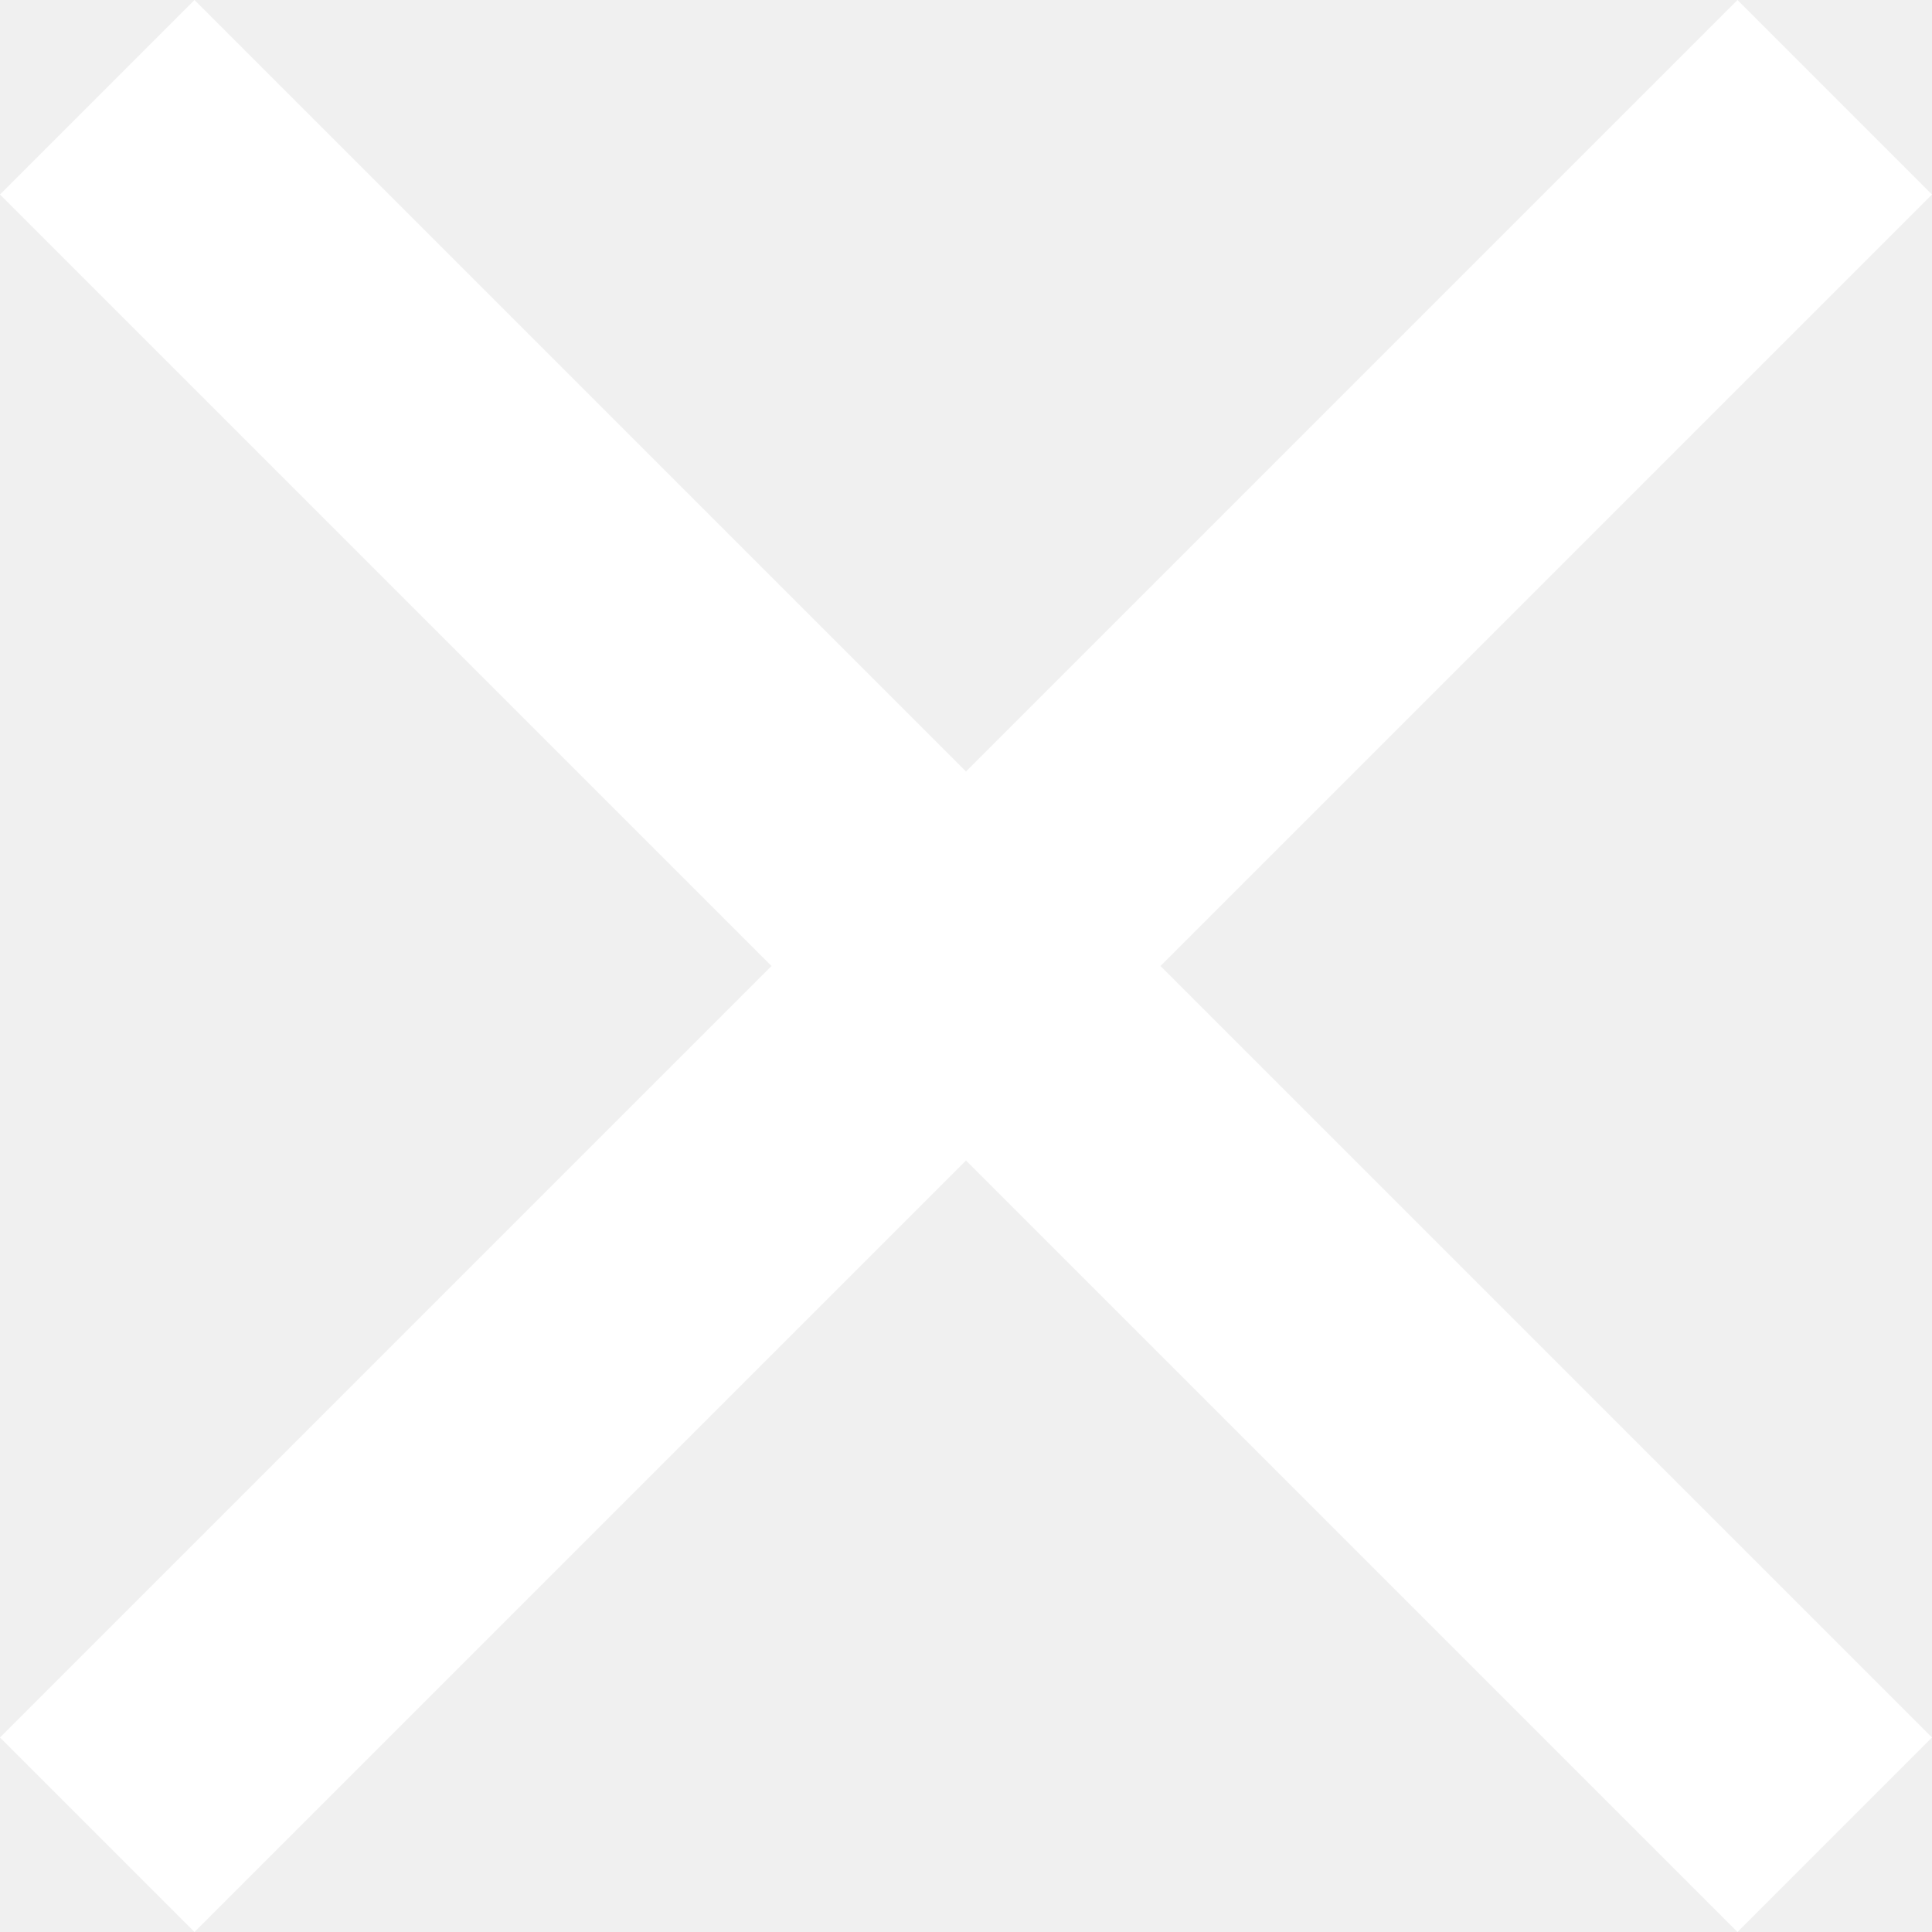
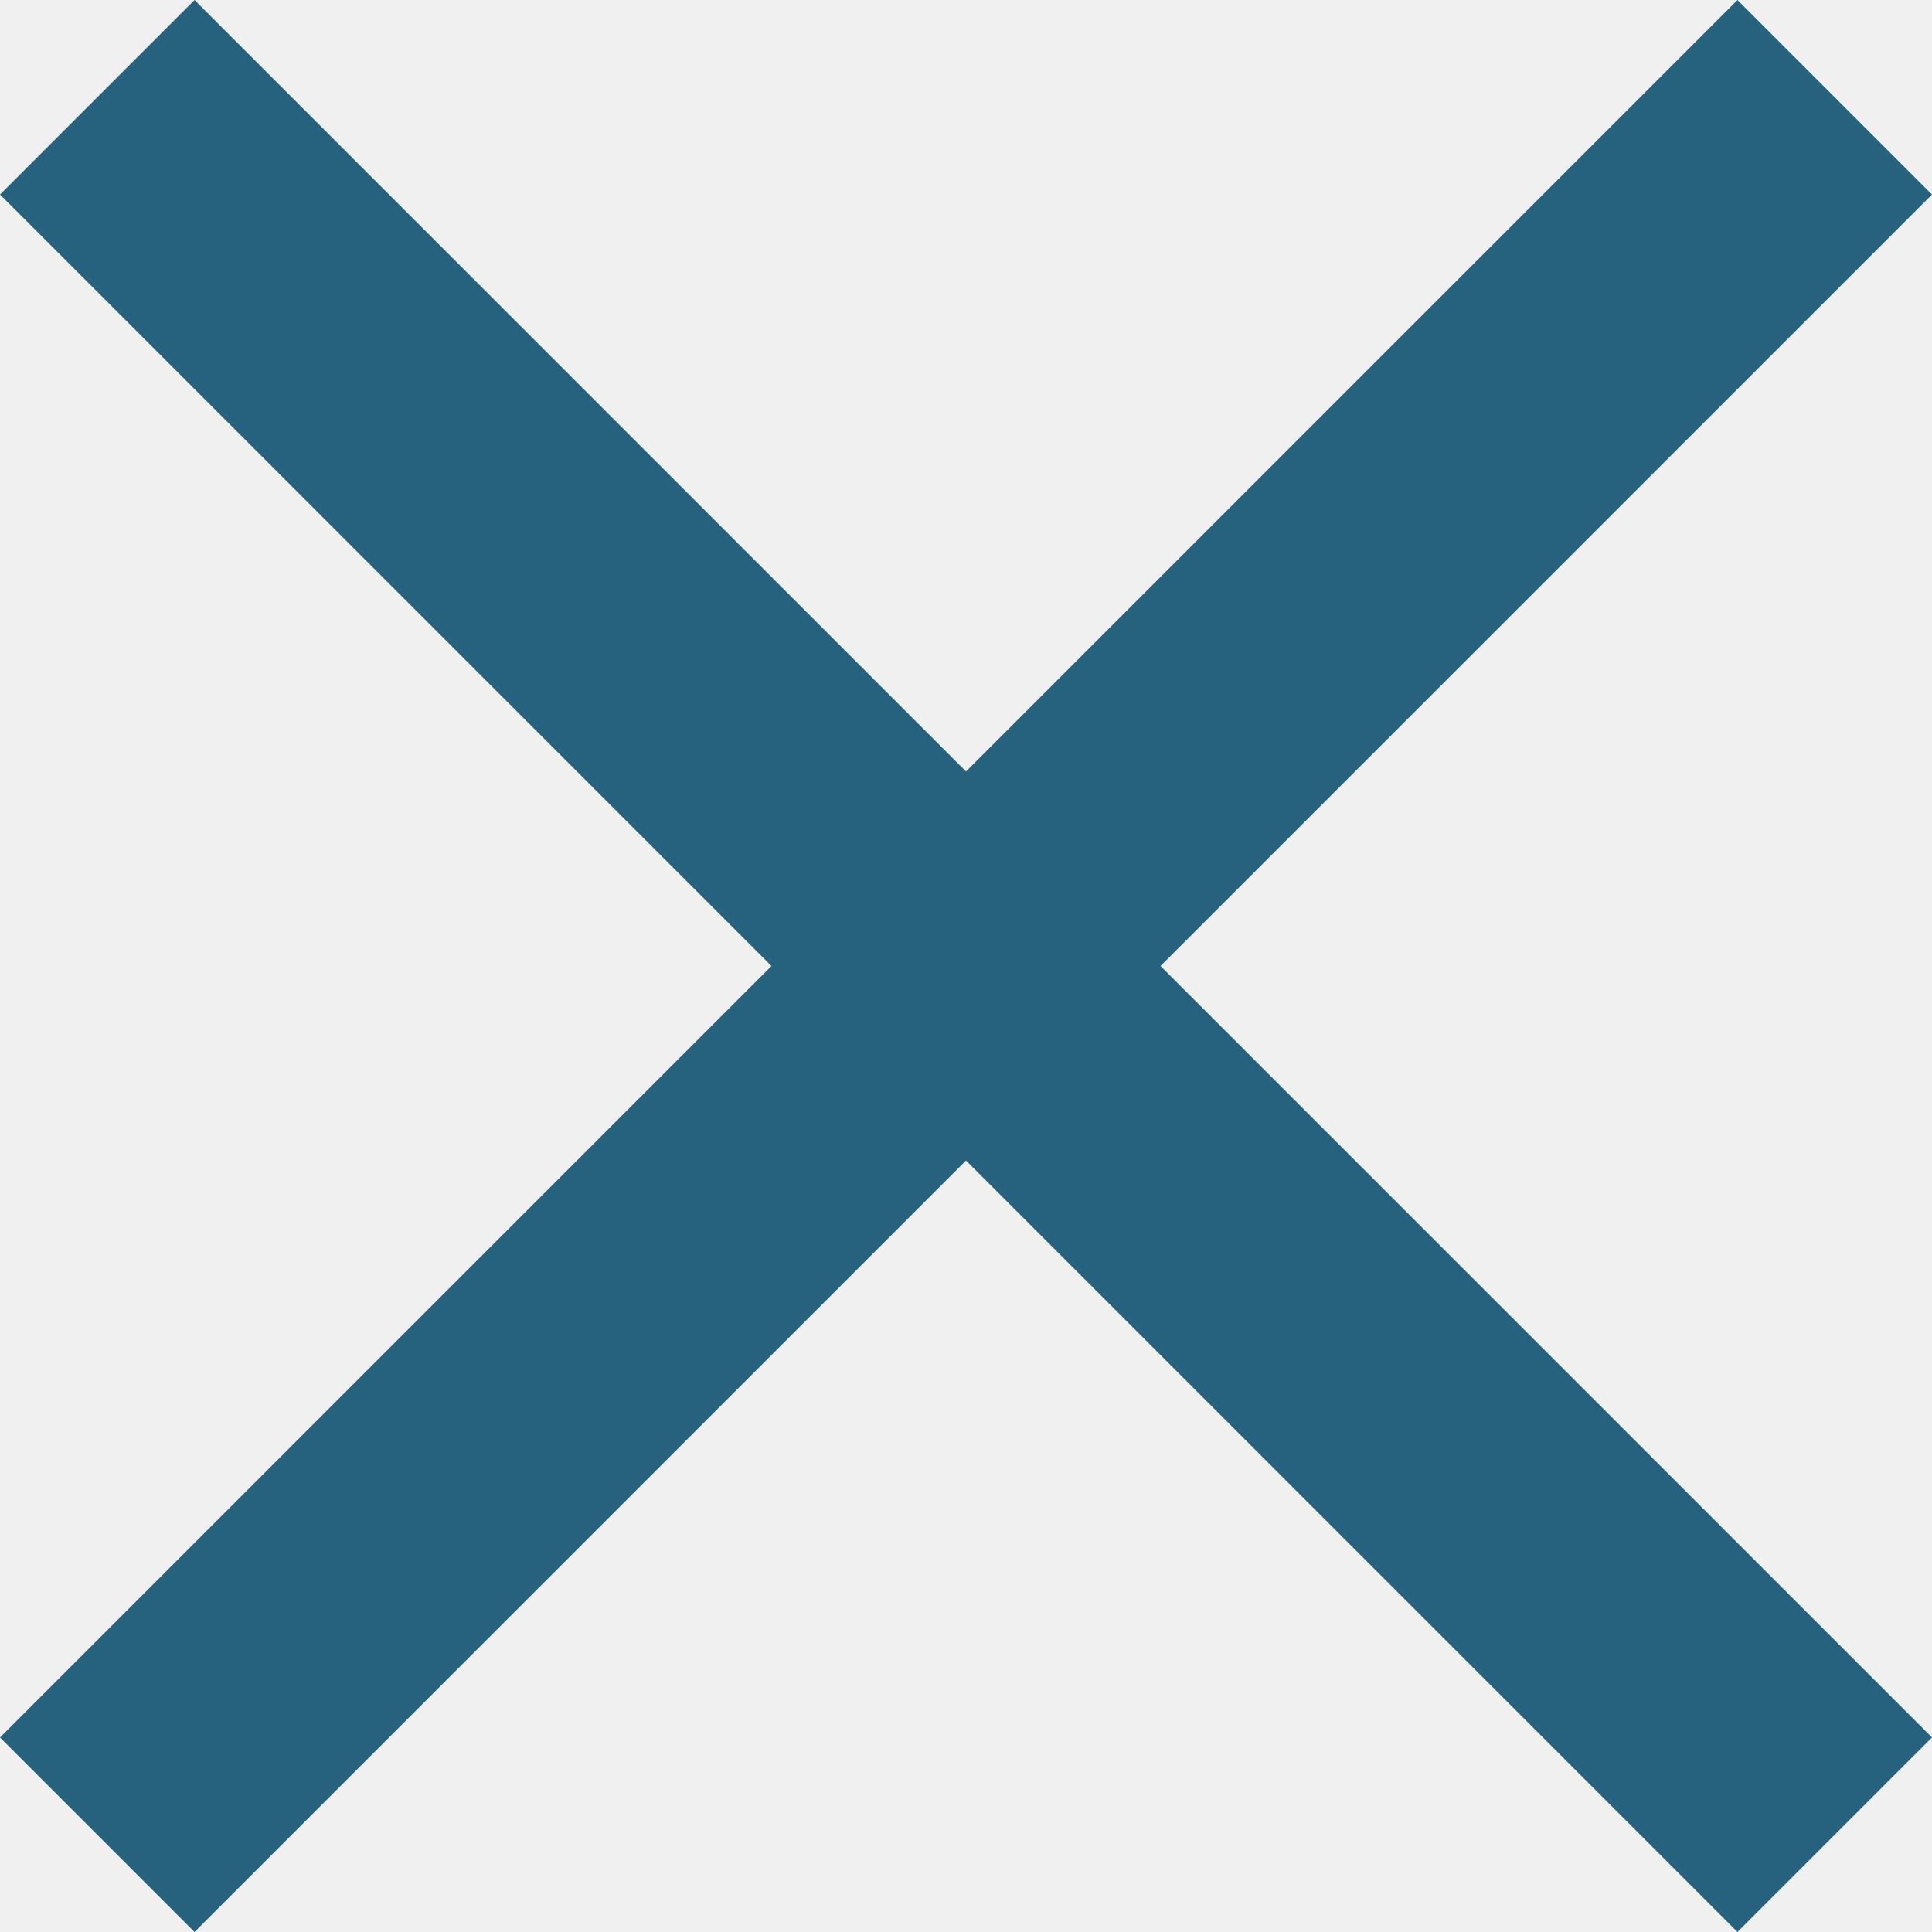
<svg xmlns="http://www.w3.org/2000/svg" width="16" height="16" viewBox="0 0 16 16" fill="none">
-   <path fill-rule="evenodd" clip-rule="evenodd" d="M16 1.611L14.389 0L8 6.389L1.611 0L0 1.611L6.389 8L0 14.389L1.611 16L8 9.611L14.389 16L16 14.389L9.611 8L16 1.611Z" fill="white" />
+   <path fill-rule="evenodd" clip-rule="evenodd" d="M16 1.611L14.389 0L8 6.389L1.611 0L0 1.611L6.389 8L0 14.389L1.611 16L8 9.611L14.389 16L16 14.389L9.611 8L16 1.611Z" fill="#26627e" />
</svg>
